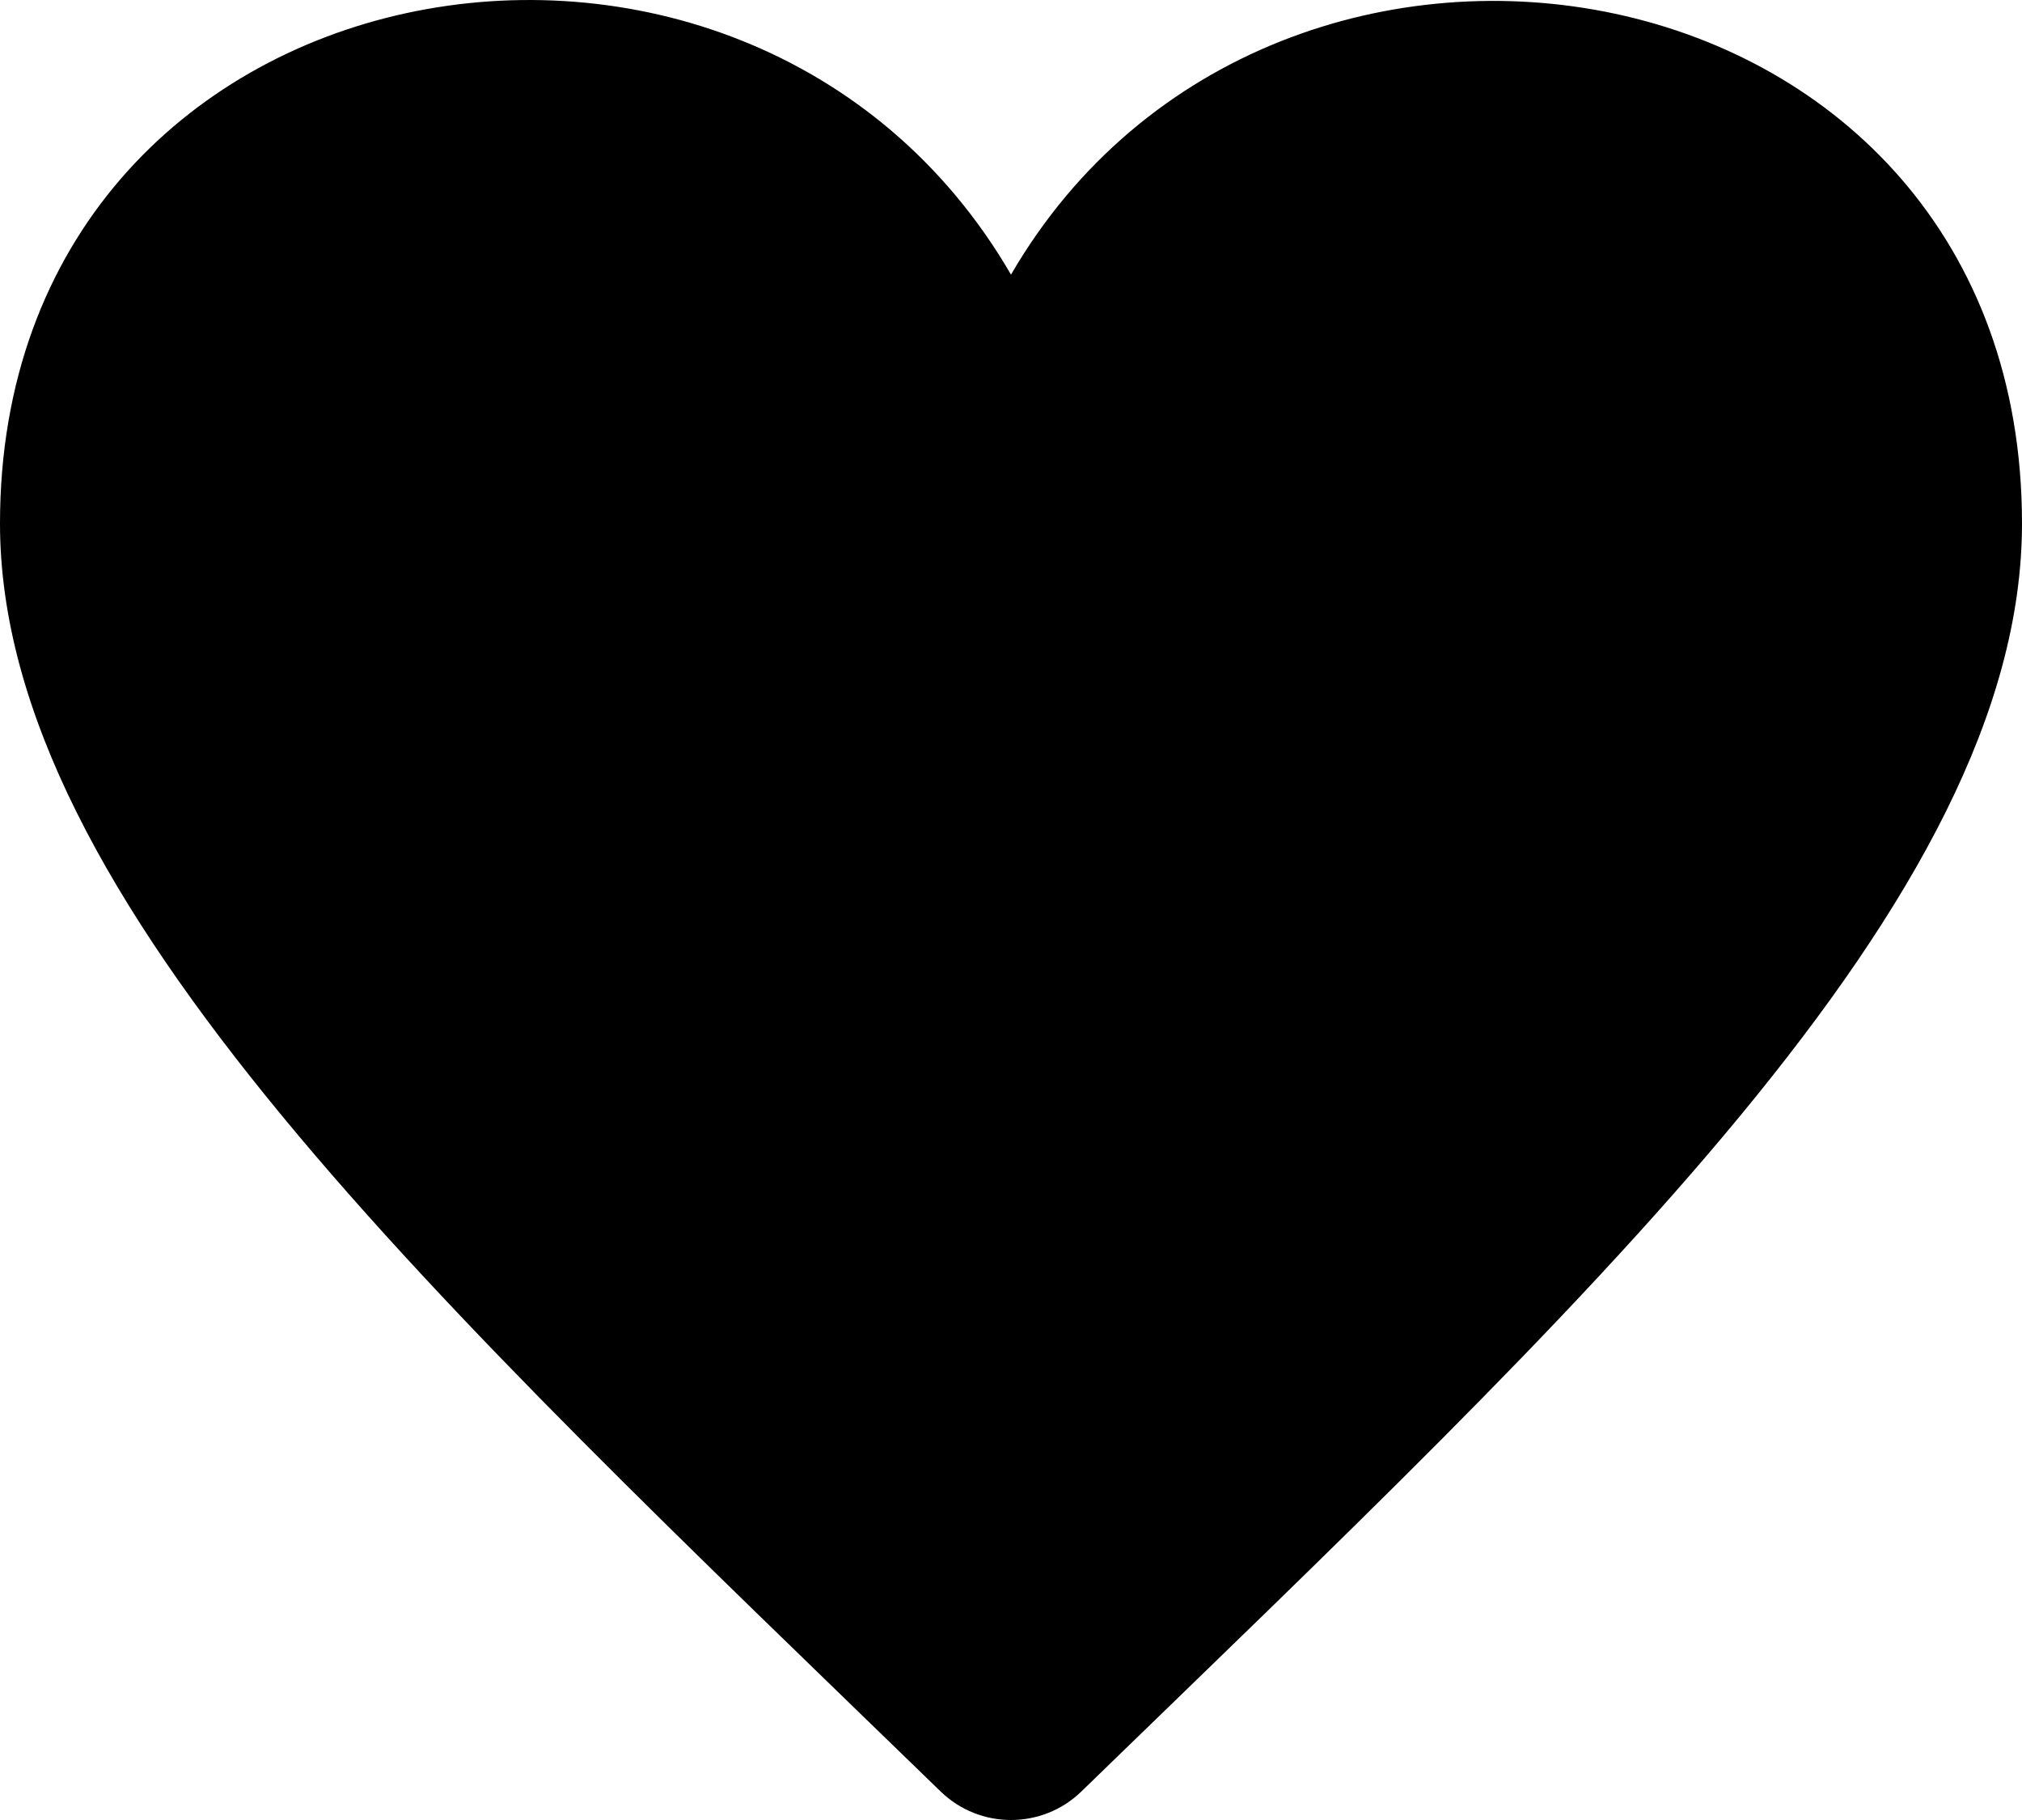
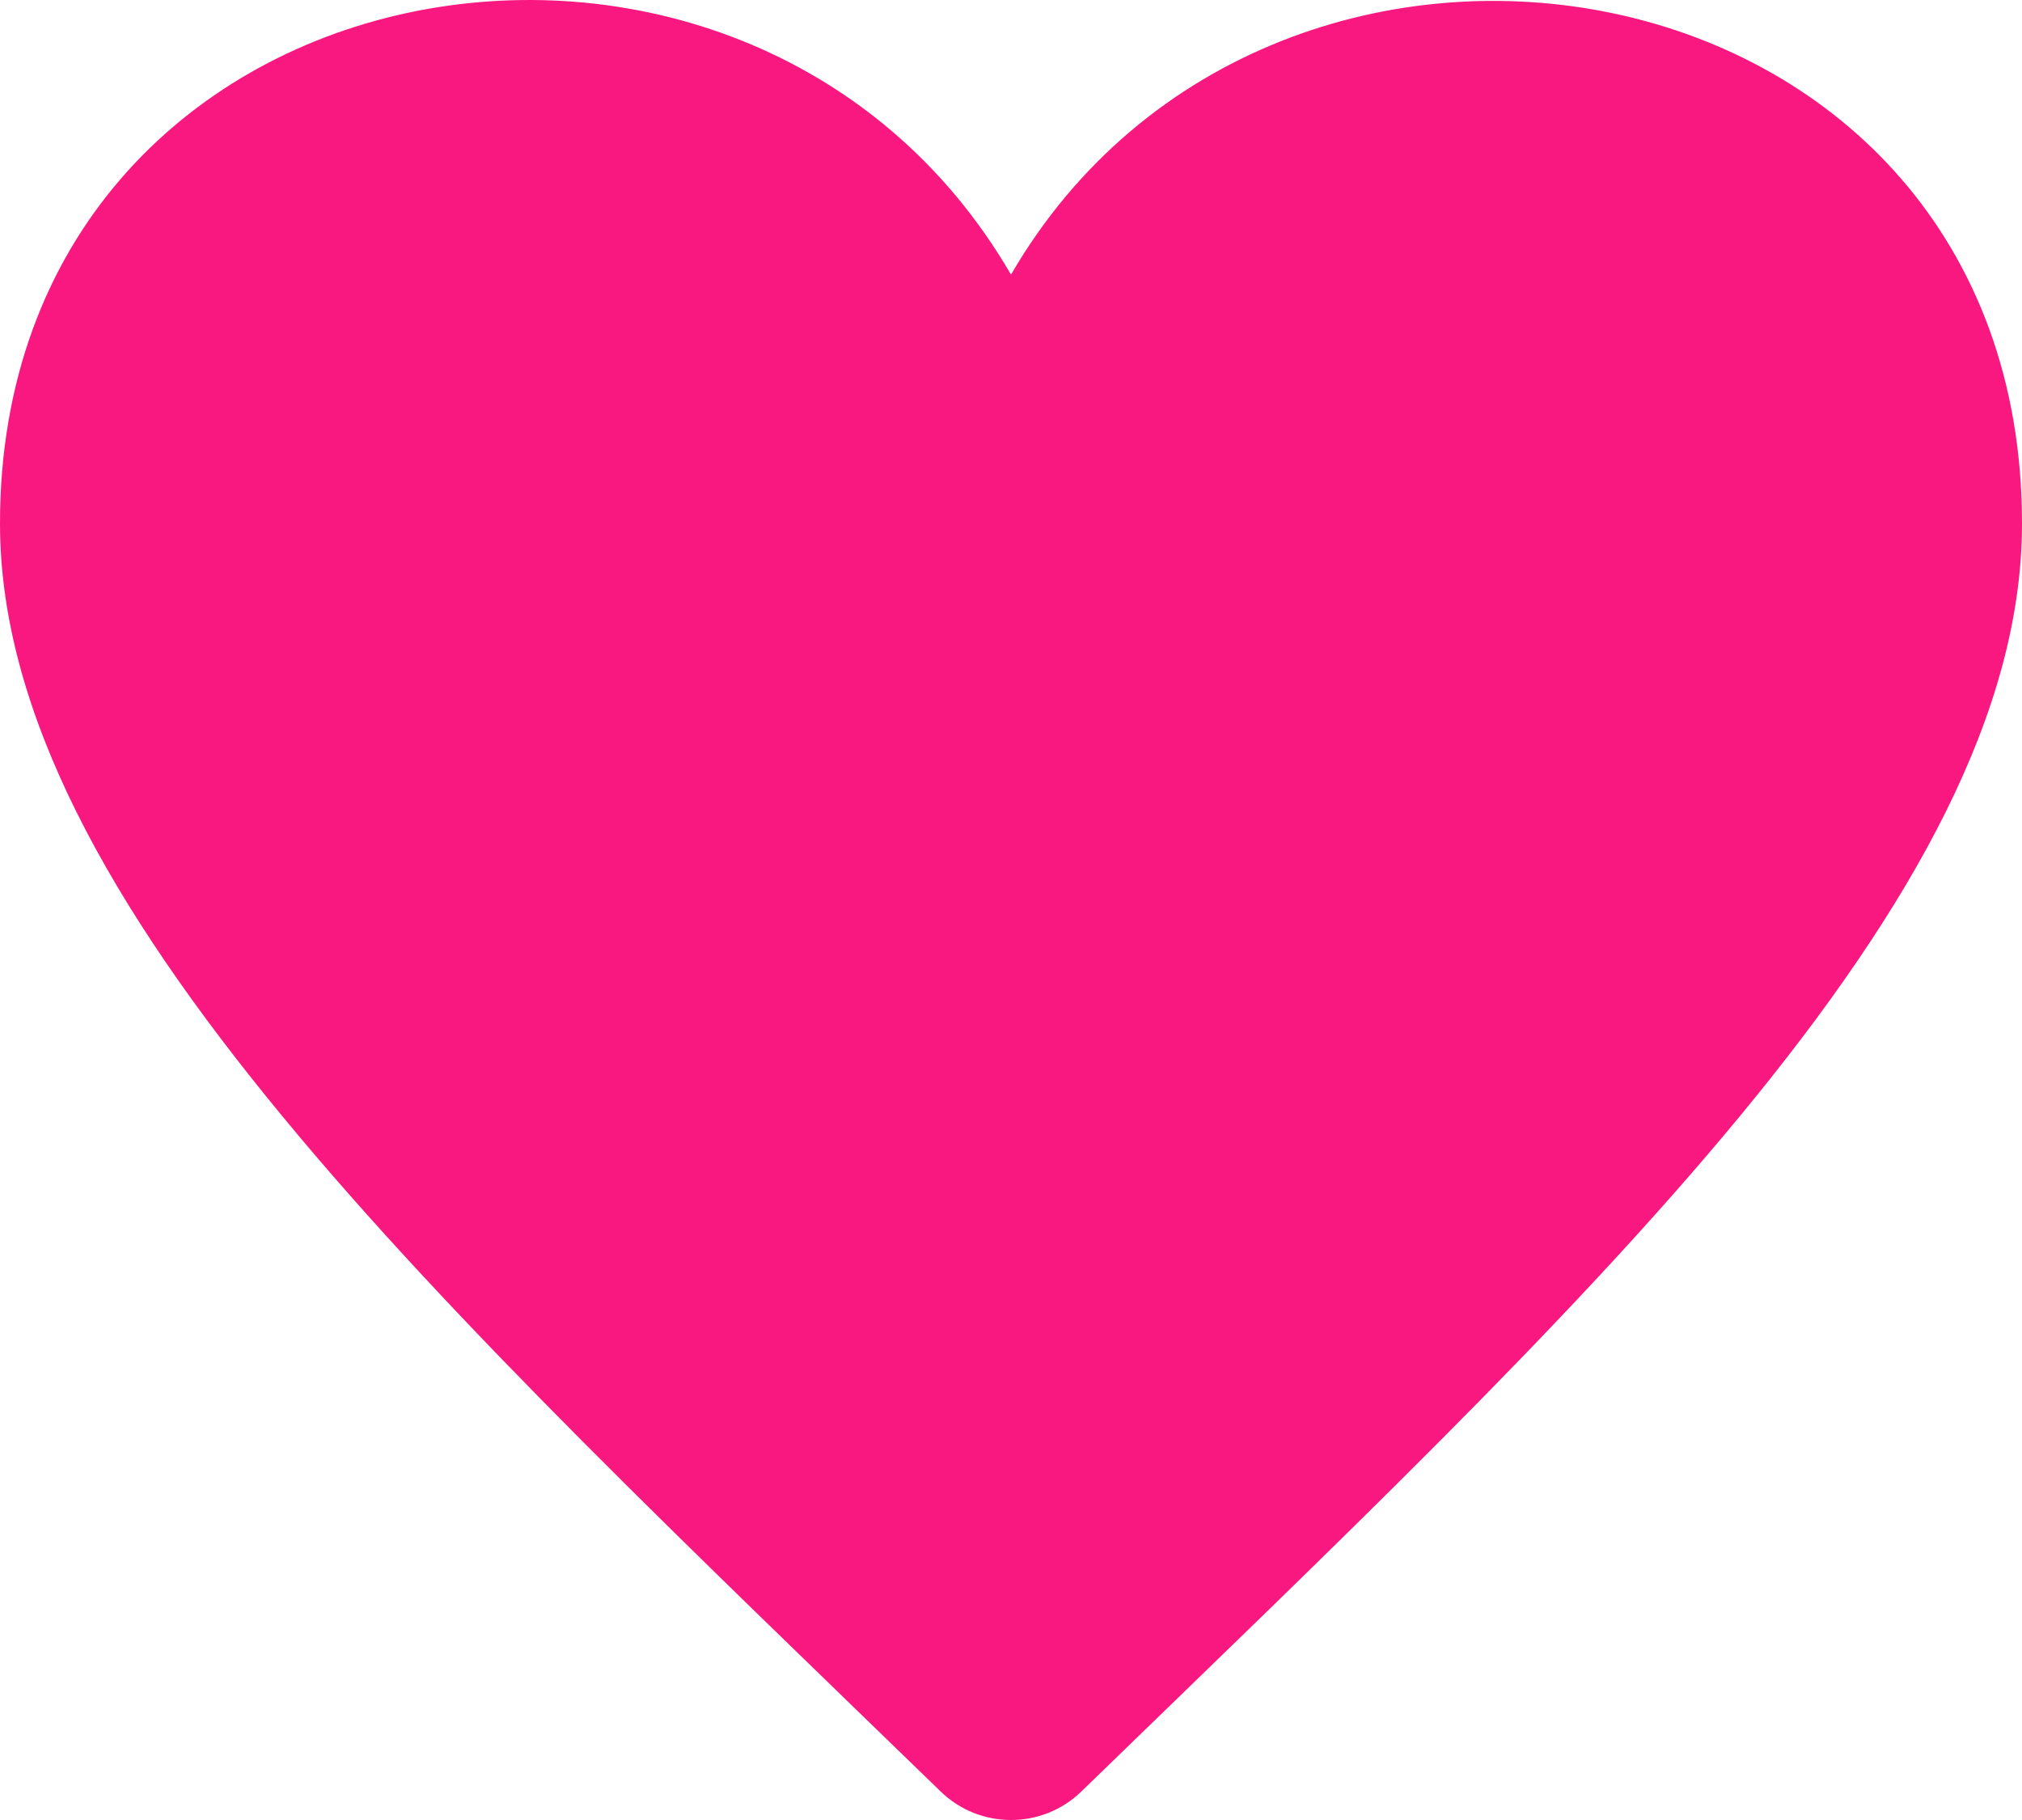
<svg xmlns="http://www.w3.org/2000/svg" width="20" height="18" viewBox="0 0 20 18" fill="none">
-   <path d="M10 2.716C7.376 -1.801 0 -0.482 0 5.177C0 8.902 4.345 12.904 9.303 17.717C9.497 17.906 9.749 18 10 18C10.251 18 10.503 17.906 10.697 17.717C15.674 12.886 20 8.903 20 5.177C20 -0.501 12.604 -1.767 10 2.716Z" fill="black" />
+   <path d="M10 2.716C7.376 -1.801 0 -0.482 0 5.177C0 8.902 4.345 12.904 9.303 17.717C9.497 17.906 9.749 18 10 18C10.251 18 10.503 17.906 10.697 17.717C15.674 12.886 20 8.903 20 5.177C20 -0.501 12.604 -1.767 10 2.716Z" fill="#F91880" />
</svg>
